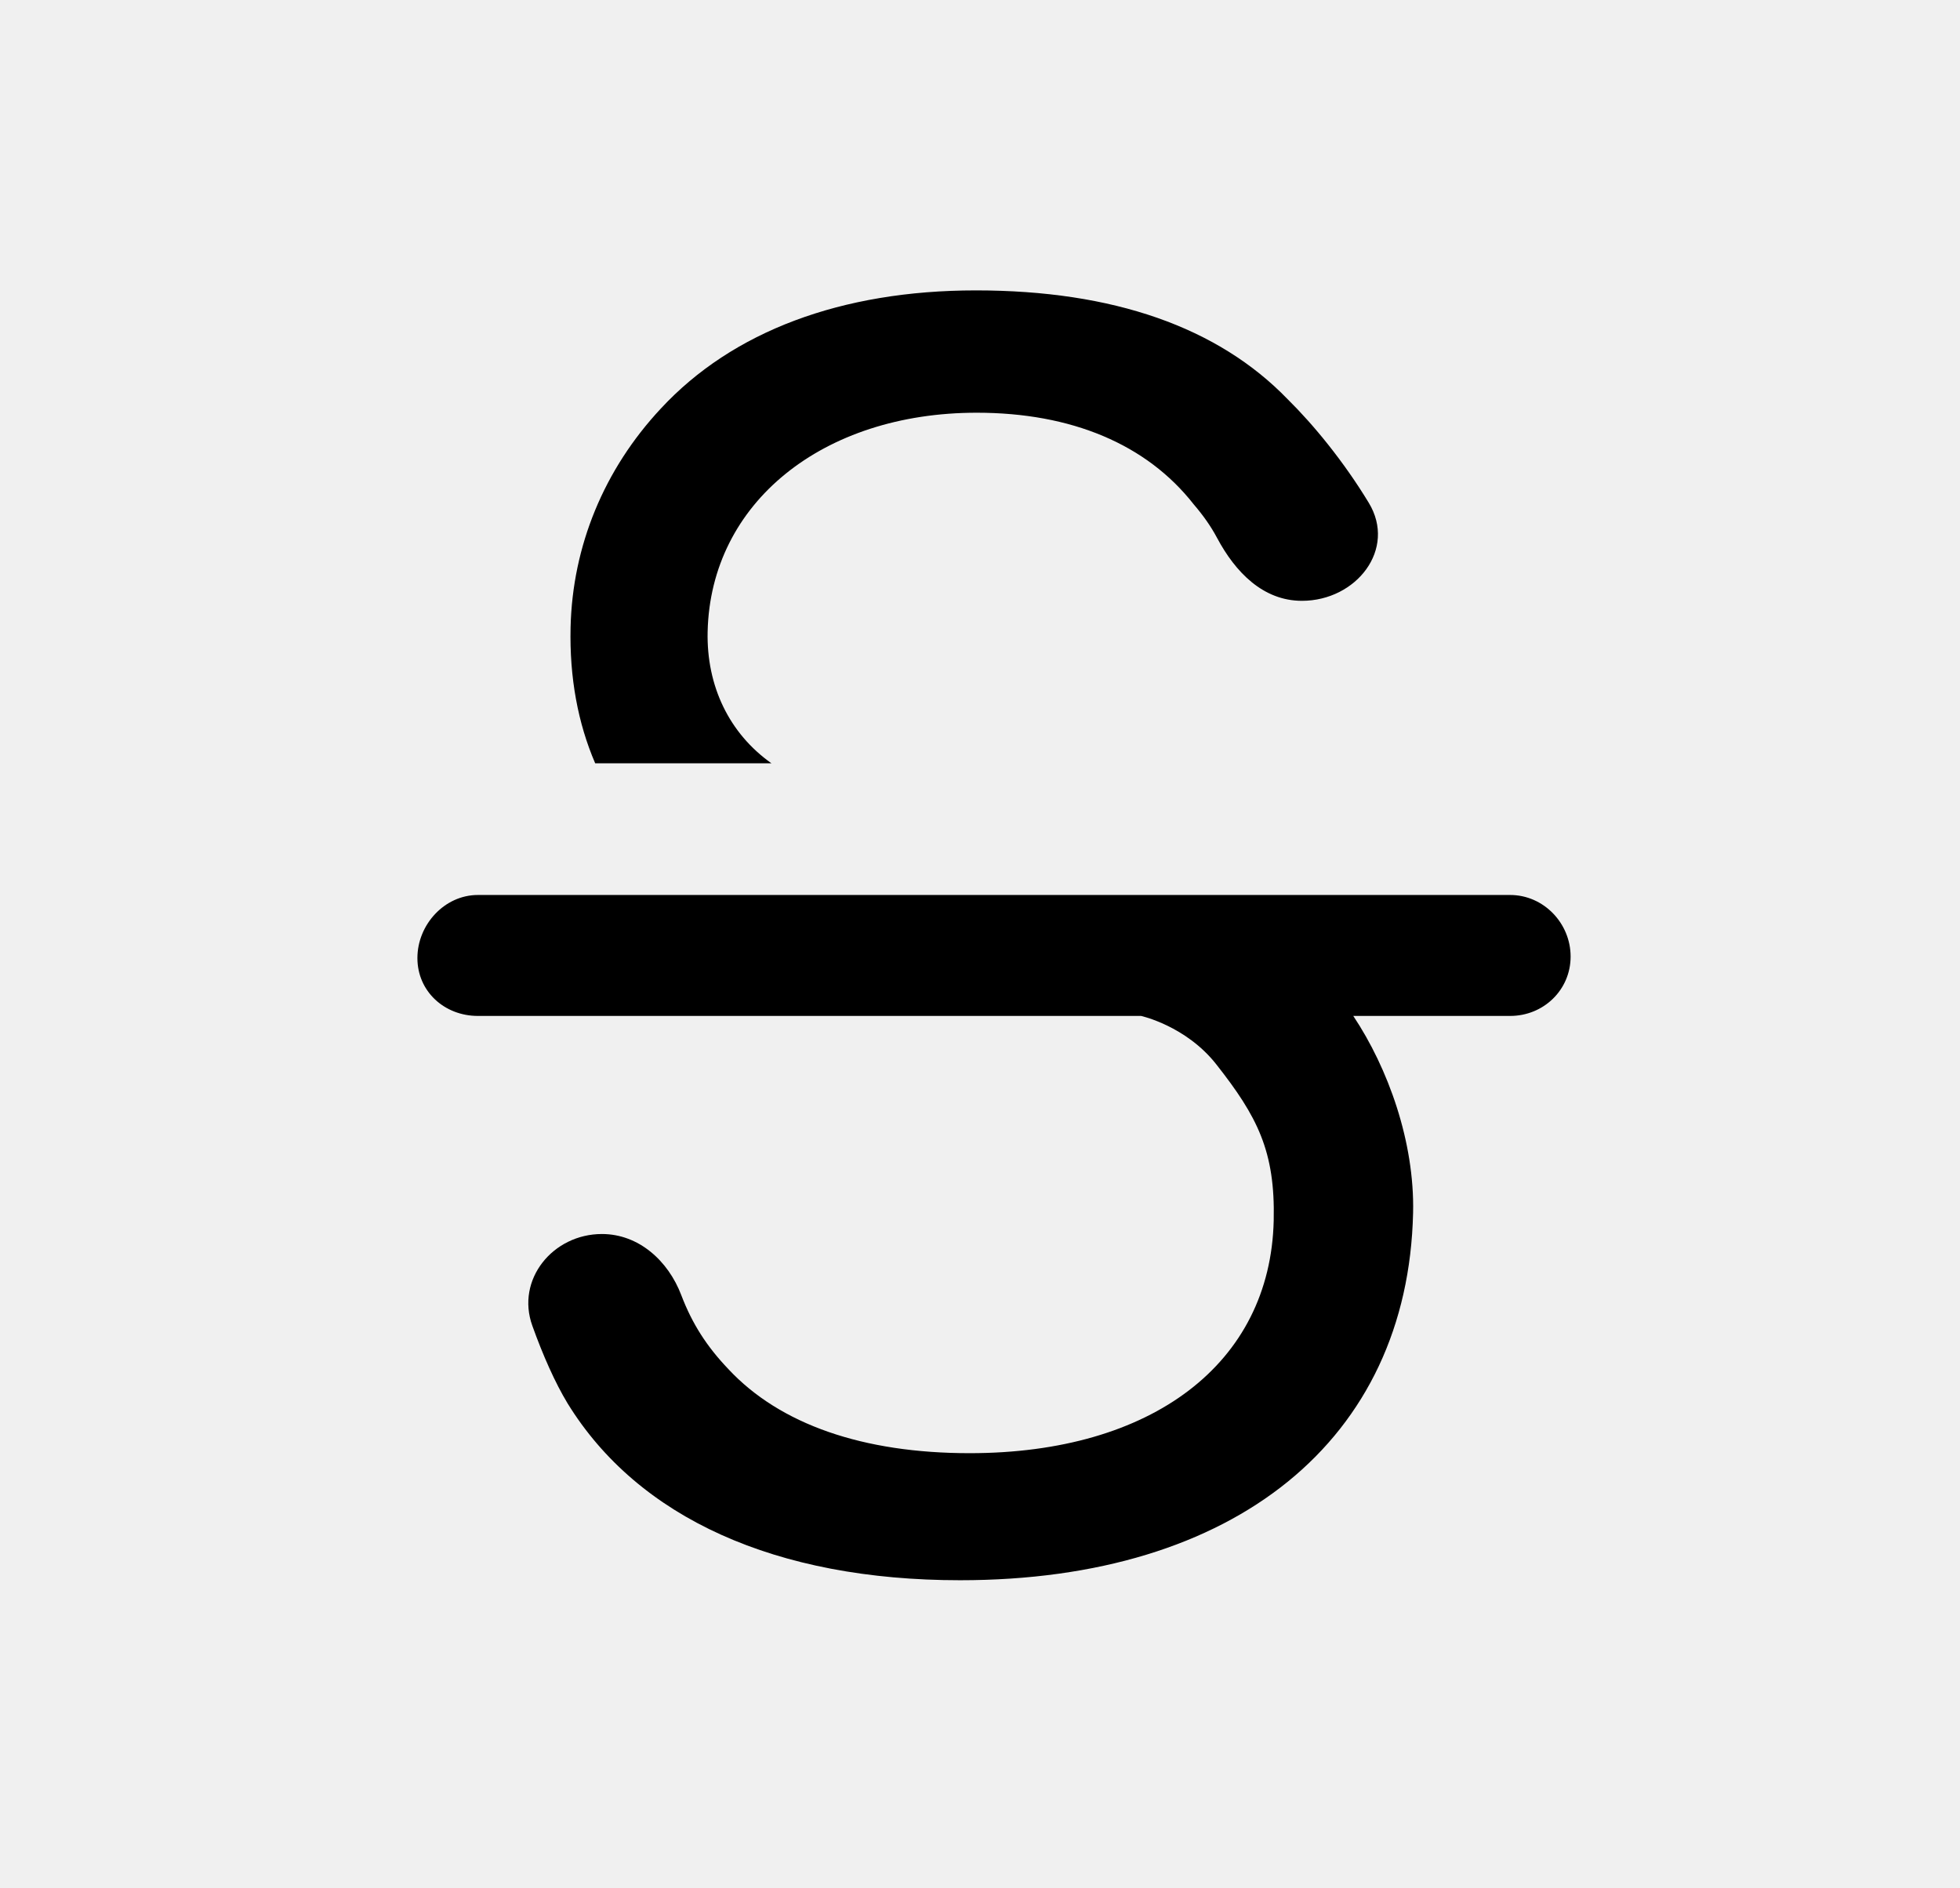
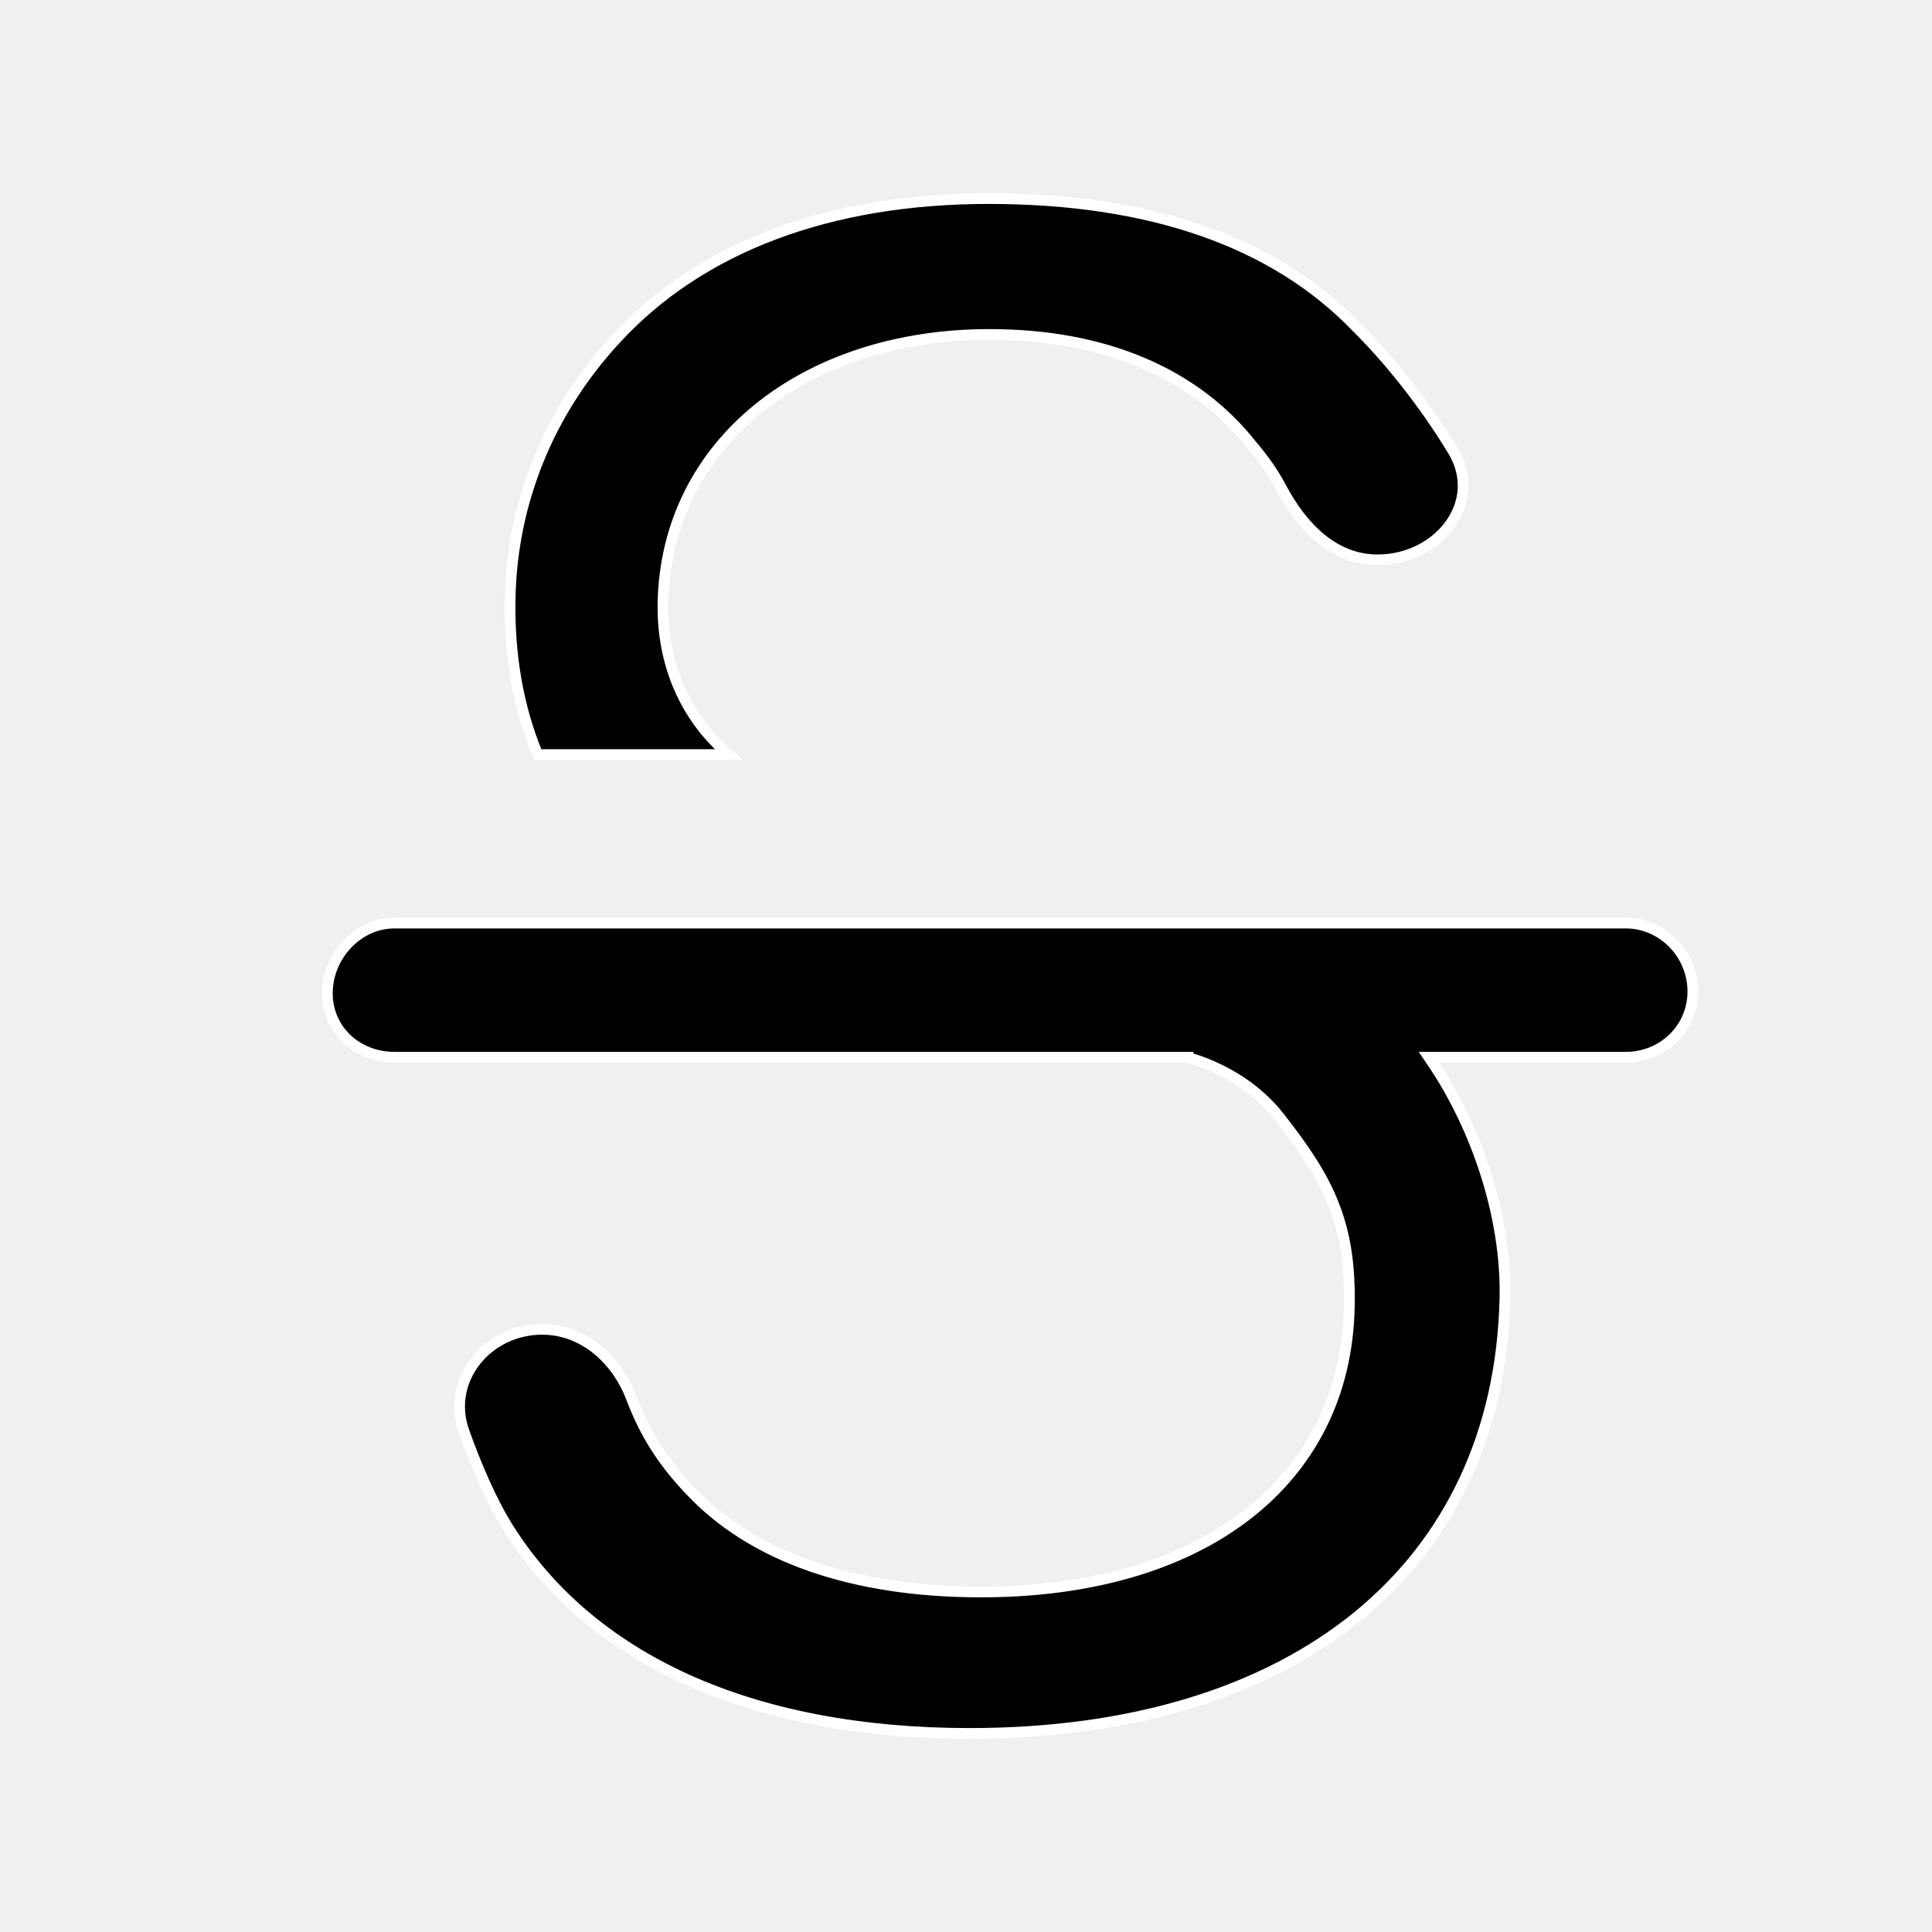
- <svg xmlns="http://www.w3.org/2000/svg" width="27" height="26" viewBox="0 0 27 26" fill="none">
-   <path d="M7.86 8.642C7.886 7.522 8.32 6.466 9.104 5.627C10.089 4.565 11.589 4 13.443 4C15.334 4 16.779 4.506 17.739 5.5C18.094 5.85 18.51 6.356 18.855 6.925C19.244 7.565 18.683 8.276 17.935 8.276C17.399 8.276 17.017 7.881 16.765 7.408C16.679 7.247 16.575 7.1 16.443 6.946C15.795 6.119 14.759 5.685 13.455 5.685C11.334 5.685 9.789 6.925 9.748 8.7C9.731 9.45 10.046 10.103 10.627 10.514H8.199C7.961 9.962 7.844 9.331 7.86 8.642ZM15.719 13.994H6.583C6.123 13.994 5.75 13.657 5.75 13.197C5.75 12.737 6.123 12.328 6.583 12.328H20.803C21.263 12.328 21.636 12.716 21.636 13.176C21.636 13.636 21.263 13.994 20.803 13.994H18.642C19.12 14.71 19.489 15.73 19.466 16.708C19.395 19.83 17.019 21.767 13.226 21.767C10.689 21.767 8.789 20.91 7.817 19.328C7.647 19.046 7.48 18.672 7.333 18.261C7.104 17.625 7.616 16.998 8.292 16.998C8.798 16.998 9.205 17.366 9.385 17.84C9.536 18.237 9.738 18.549 10.033 18.858C10.744 19.621 11.89 20.017 13.357 20.017C15.867 20.017 17.501 18.783 17.546 16.811C17.568 15.858 17.321 15.38 16.755 14.661C16.338 14.13 15.719 13.994 15.719 13.994Z" fill="currentColor" />
+ <svg xmlns="http://www.w3.org/2000/svg" width="18" height="18" viewBox="0 0 18 18" fill="none">
+   <path d="M5.744 3.152L5.744 3.152C6.527 2.304 7.723 1.85 9.21 1.85C10.727 1.85 11.878 2.257 12.64 3.05L12.64 3.05L12.641 3.051C12.926 3.333 13.26 3.742 13.538 4.201C13.682 4.441 13.65 4.692 13.511 4.885C13.371 5.08 13.122 5.216 12.836 5.216C12.431 5.216 12.135 4.917 11.935 4.54C11.864 4.406 11.778 4.283 11.67 4.156C11.134 3.471 10.282 3.116 9.219 3.116C7.489 3.116 6.211 4.134 6.177 5.608C6.164 6.179 6.382 6.685 6.79 7.03H5.01C4.829 6.597 4.741 6.103 4.753 5.563C4.773 4.668 5.119 3.824 5.744 3.152ZM11.046 9.9L11.057 9.85H11.046H3.675C3.327 9.85 3.05 9.596 3.05 9.254C3.05 8.906 3.333 8.6 3.675 8.6H15.147C15.491 8.6 15.772 8.891 15.772 9.237C15.772 9.581 15.493 9.85 15.147 9.85H13.406H13.312L13.364 9.927C13.745 10.501 14.039 11.318 14.021 12.099C13.992 13.35 13.505 14.361 12.648 15.06C11.79 15.759 10.557 16.15 9.035 16.15C6.997 16.15 5.483 15.459 4.711 14.197C4.576 13.972 4.442 13.67 4.323 13.337C4.153 12.861 4.535 12.385 5.051 12.385C5.434 12.385 5.747 12.663 5.886 13.033C6.011 13.362 6.178 13.621 6.421 13.877C7.007 14.508 7.948 14.832 9.14 14.832C10.161 14.832 11.009 14.58 11.607 14.122C12.207 13.662 12.553 12.998 12.571 12.184C12.58 11.793 12.534 11.497 12.426 11.223C12.319 10.95 12.151 10.702 11.922 10.41C11.748 10.187 11.531 10.047 11.36 9.964C11.274 9.922 11.199 9.894 11.145 9.876C11.118 9.867 11.096 9.861 11.081 9.857L11.063 9.853L11.059 9.851L11.057 9.851L11.057 9.851L11.057 9.851L11.057 9.851L11.046 9.9Z" fill="currentColor" stroke="white" stroke-width="0.1" />
</svg>
